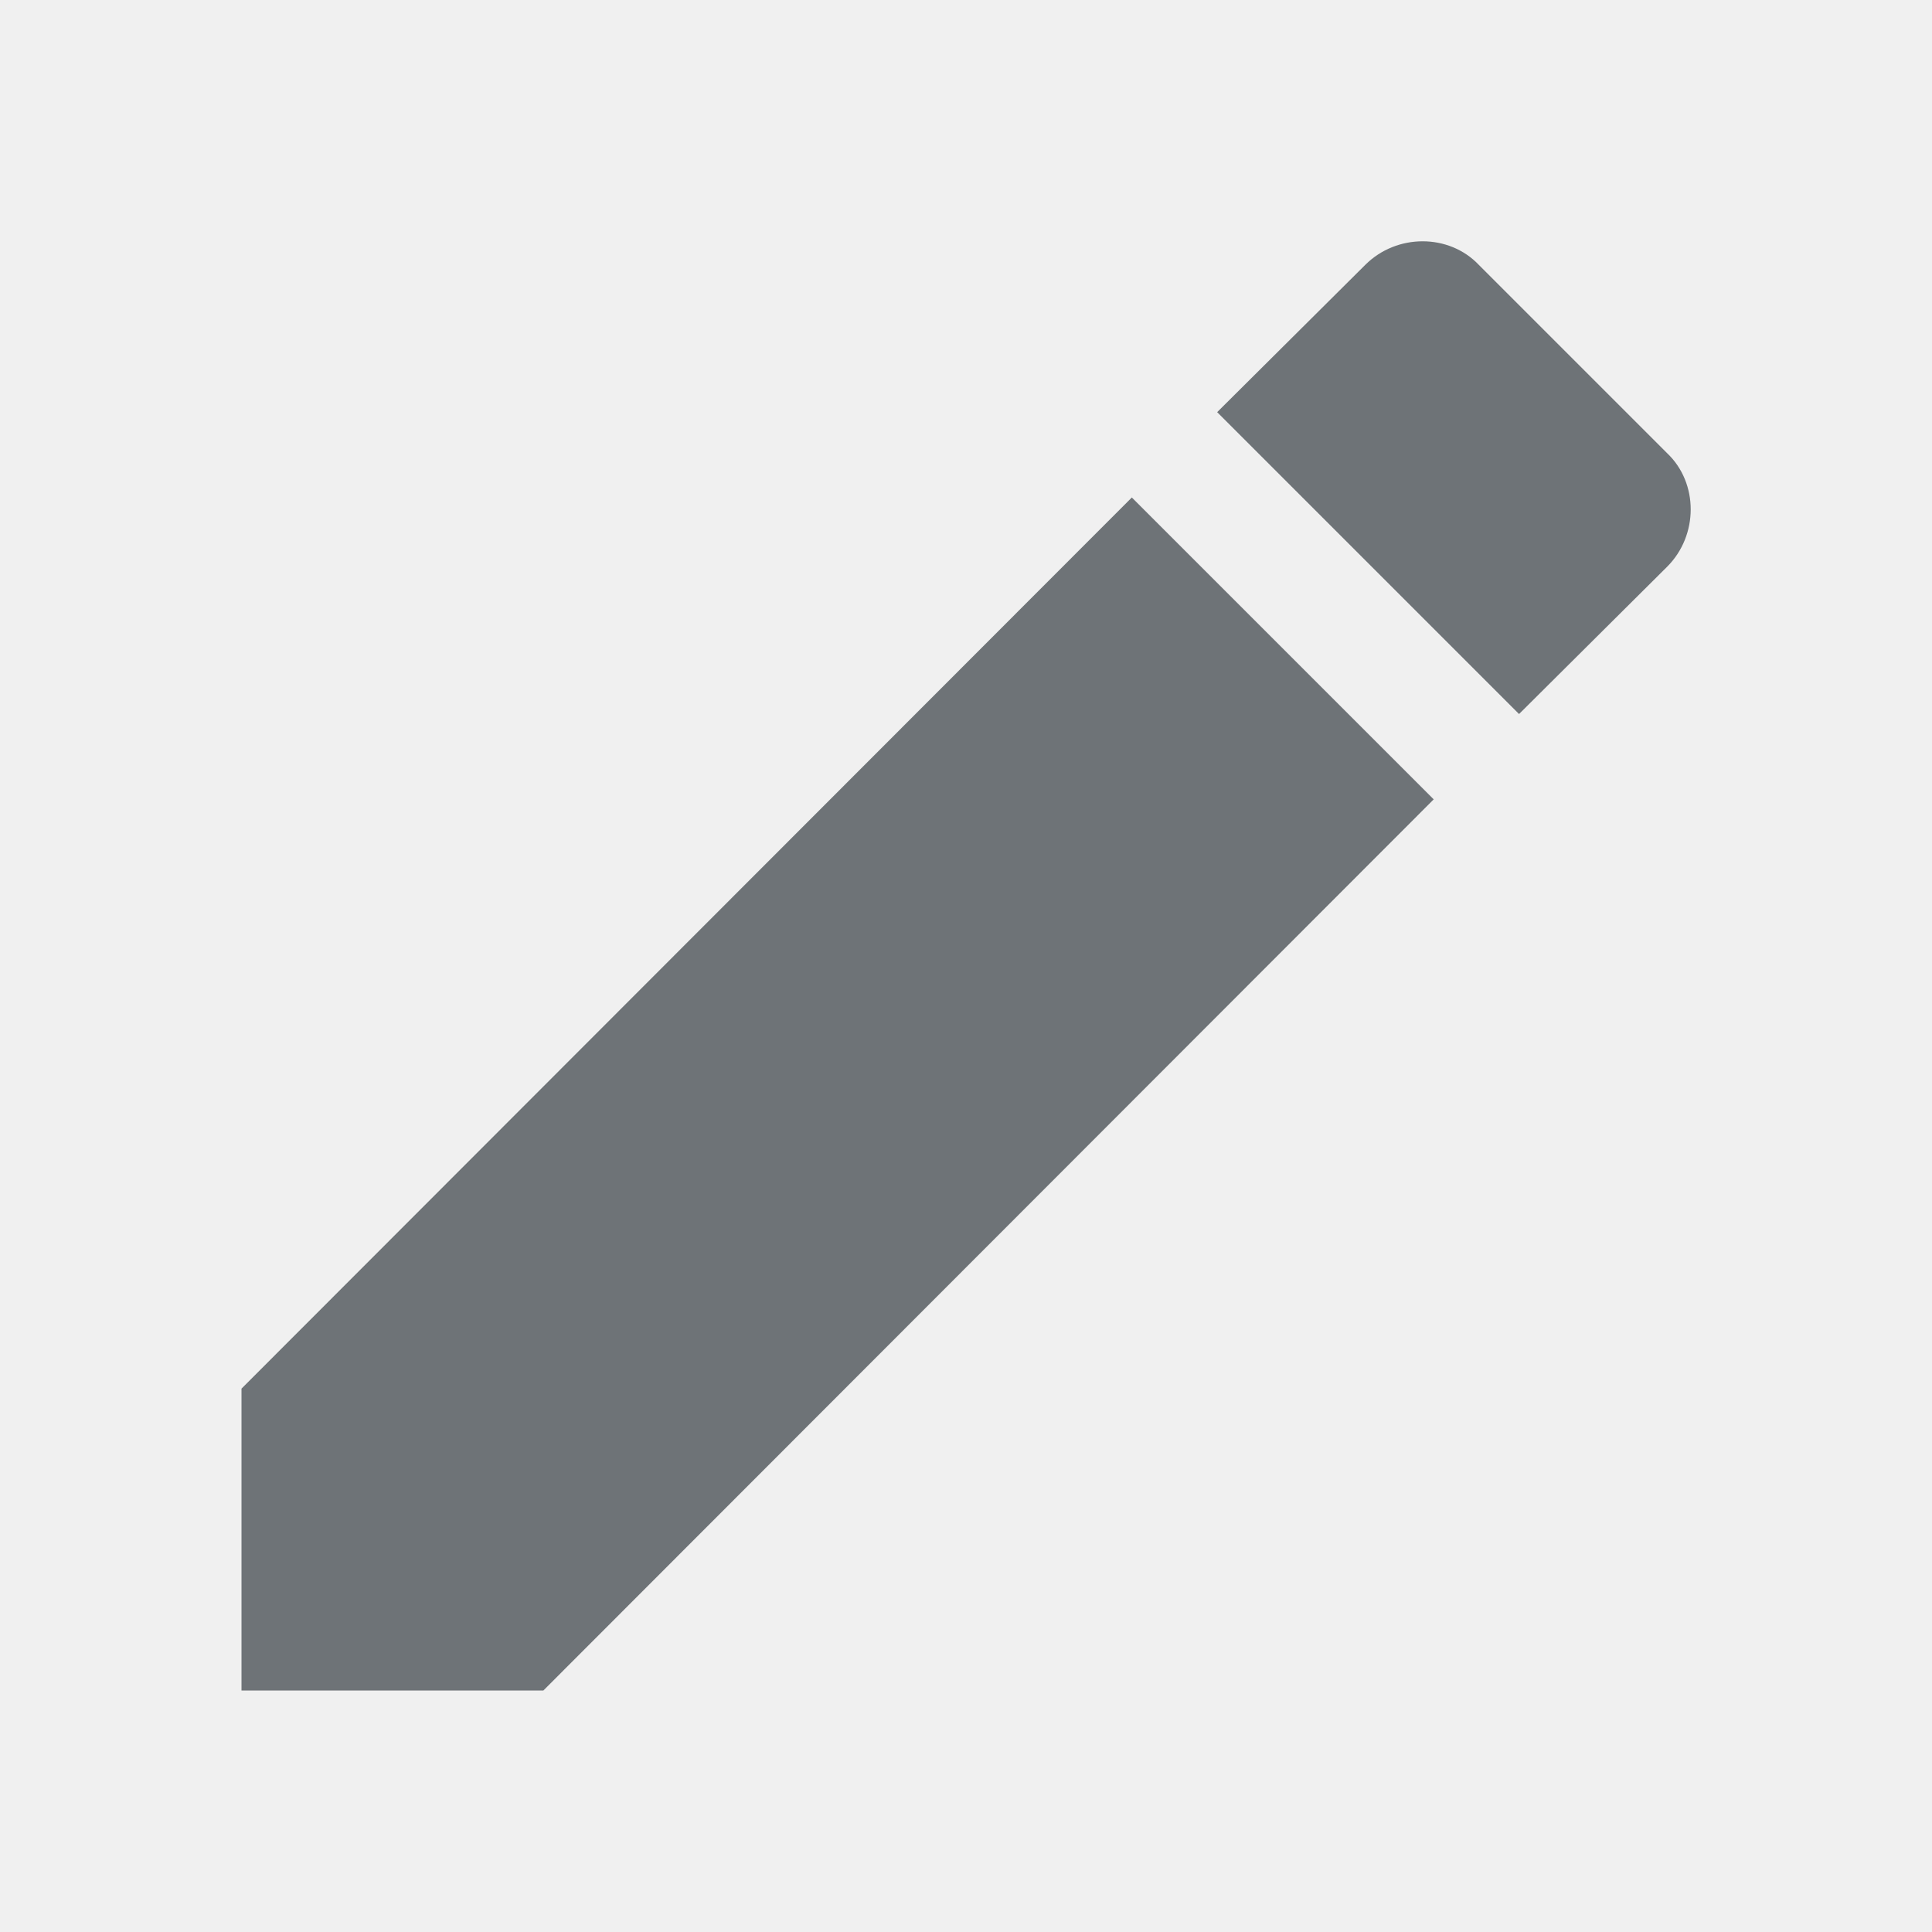
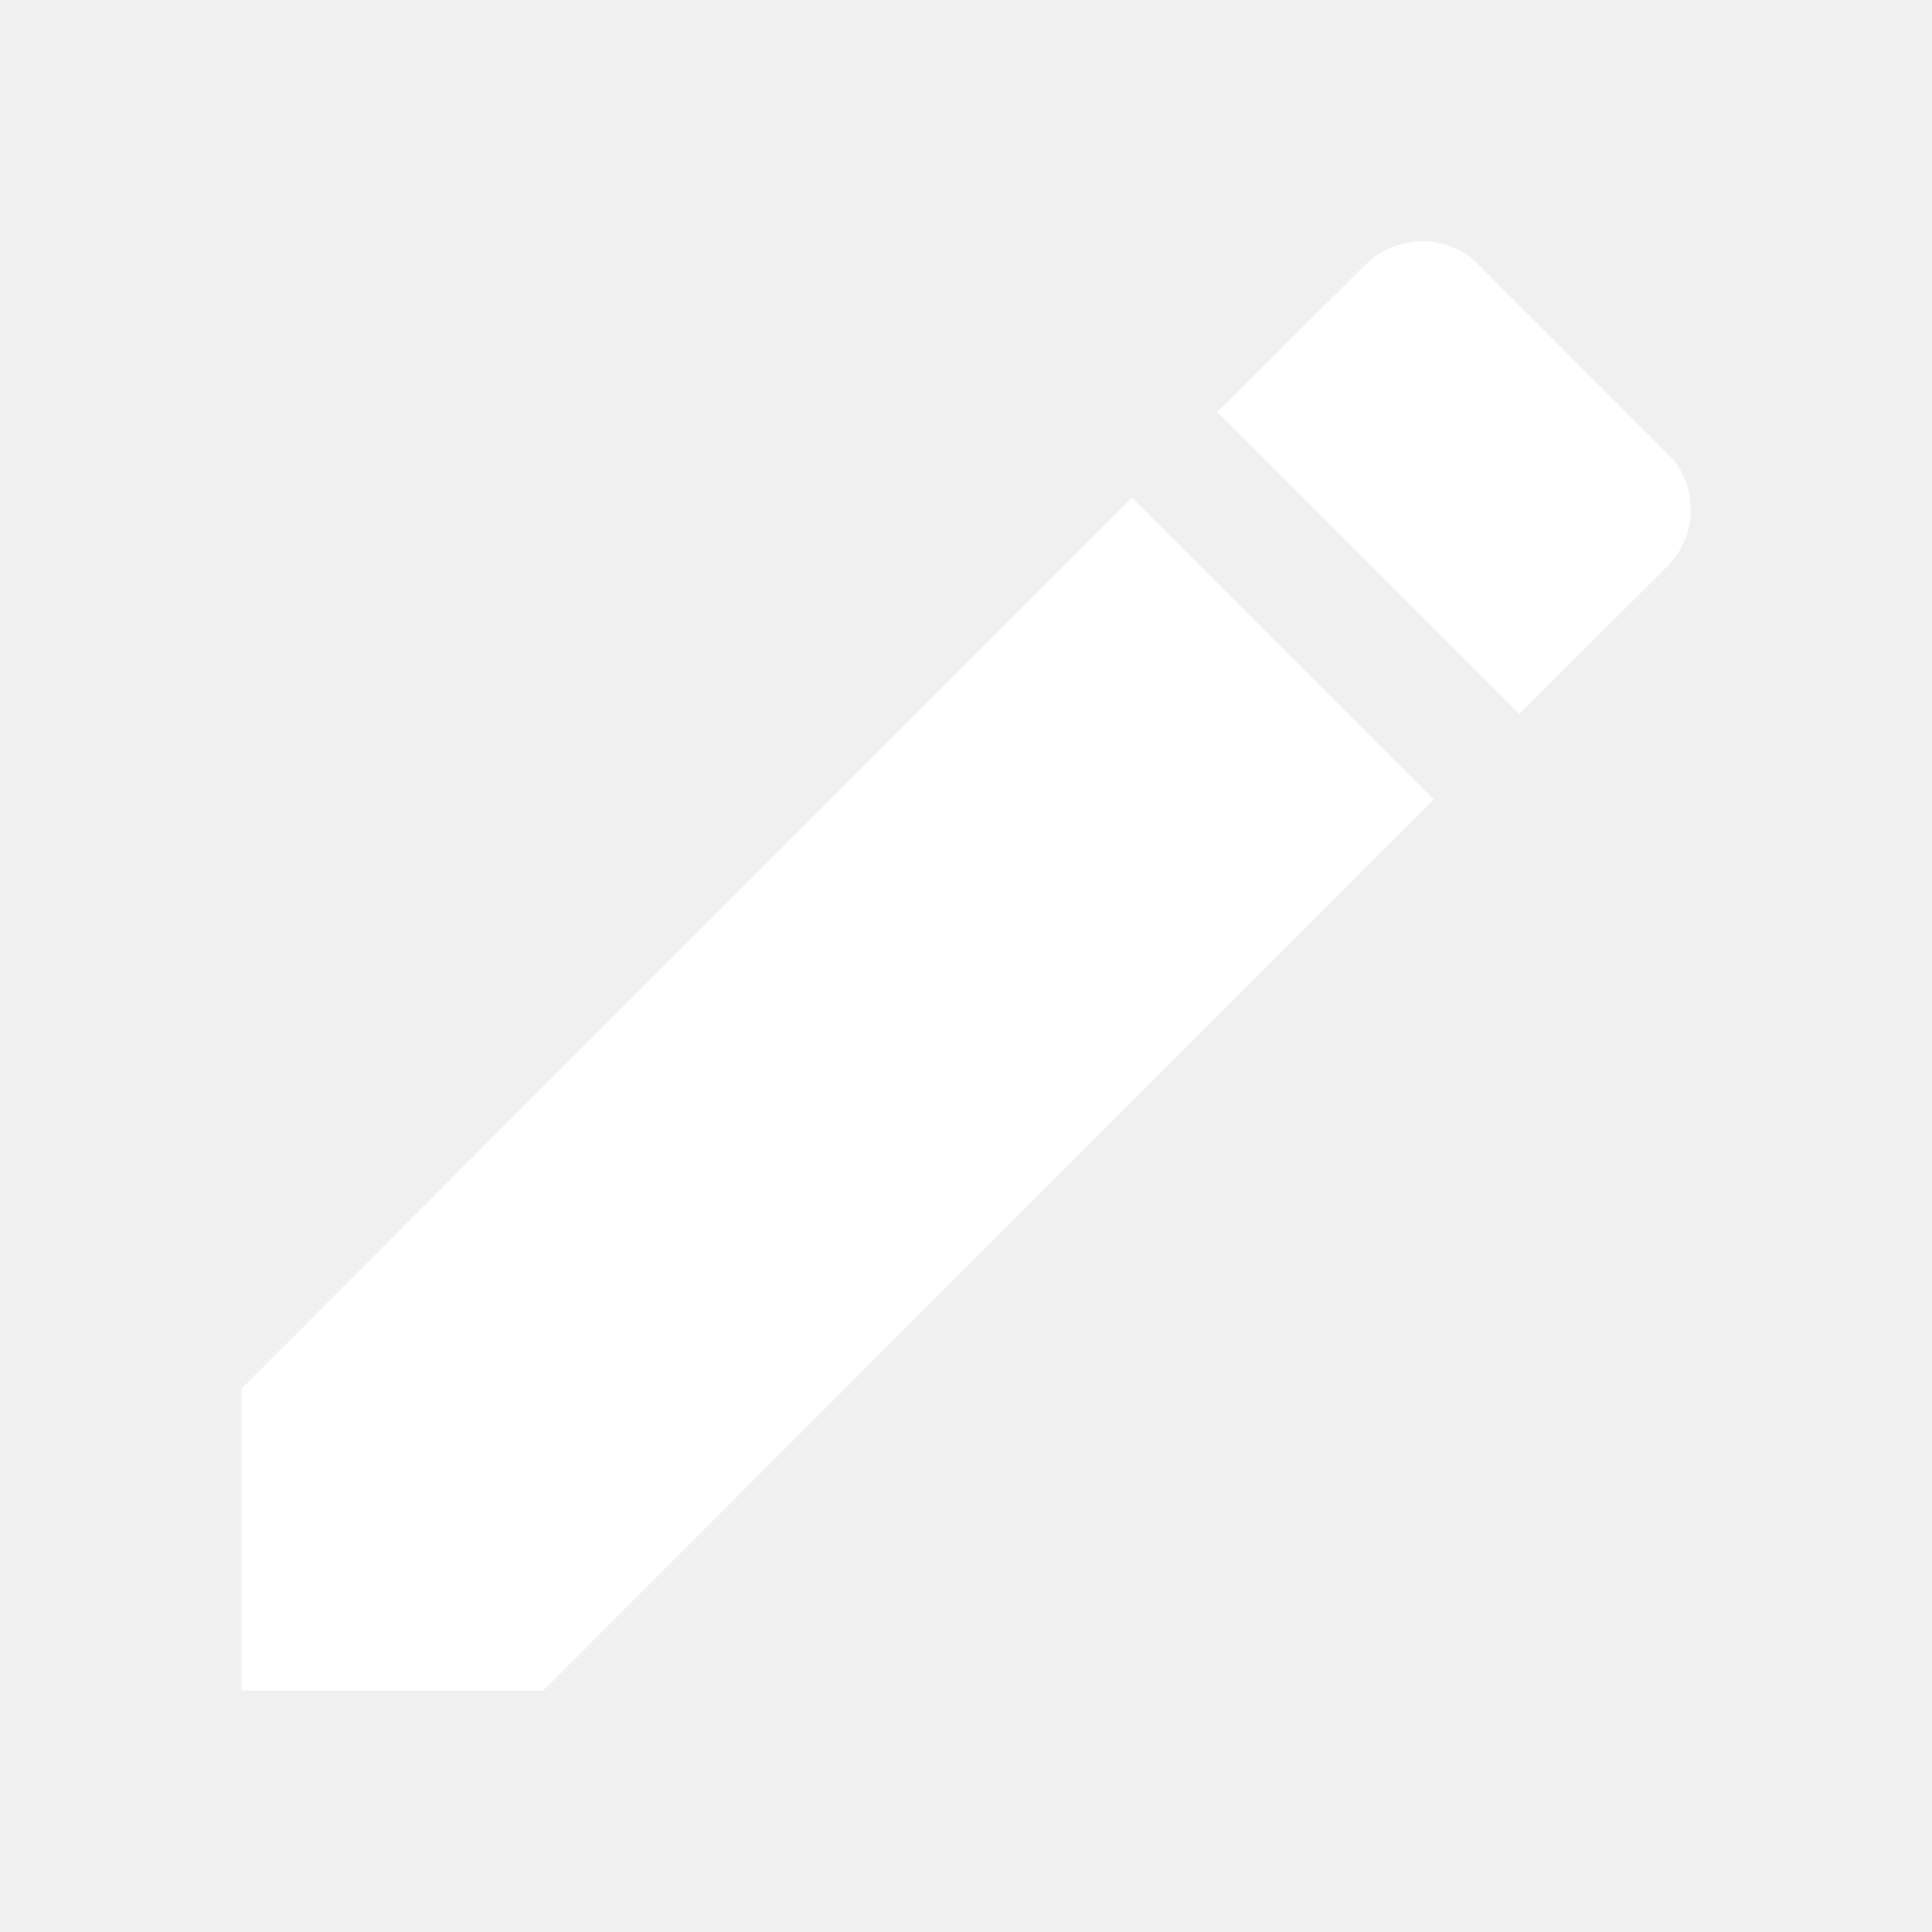
<svg xmlns="http://www.w3.org/2000/svg" width="24" height="24" viewBox="0 0 24 24" fill="none">
-   <path d="M20.71 7.04C21.1 6.65 21.1 6 20.71 5.63L18.37 3.29C18 2.9 17.35 2.9 16.96 3.29L15.12 5.12L18.87 8.87M3 17.25V21H6.75L17.81 9.93L14.06 6.18L3 17.25Z" fill="#6E7377" />
+   <path d="M20.71 7.04C21.1 6.65 21.1 6 20.71 5.63L18.37 3.29C18 2.9 17.35 2.9 16.96 3.29L15.12 5.12L18.87 8.87M3 17.25V21H6.75L17.81 9.93L14.06 6.18L3 17.25Z" fill="white" />
</svg>
